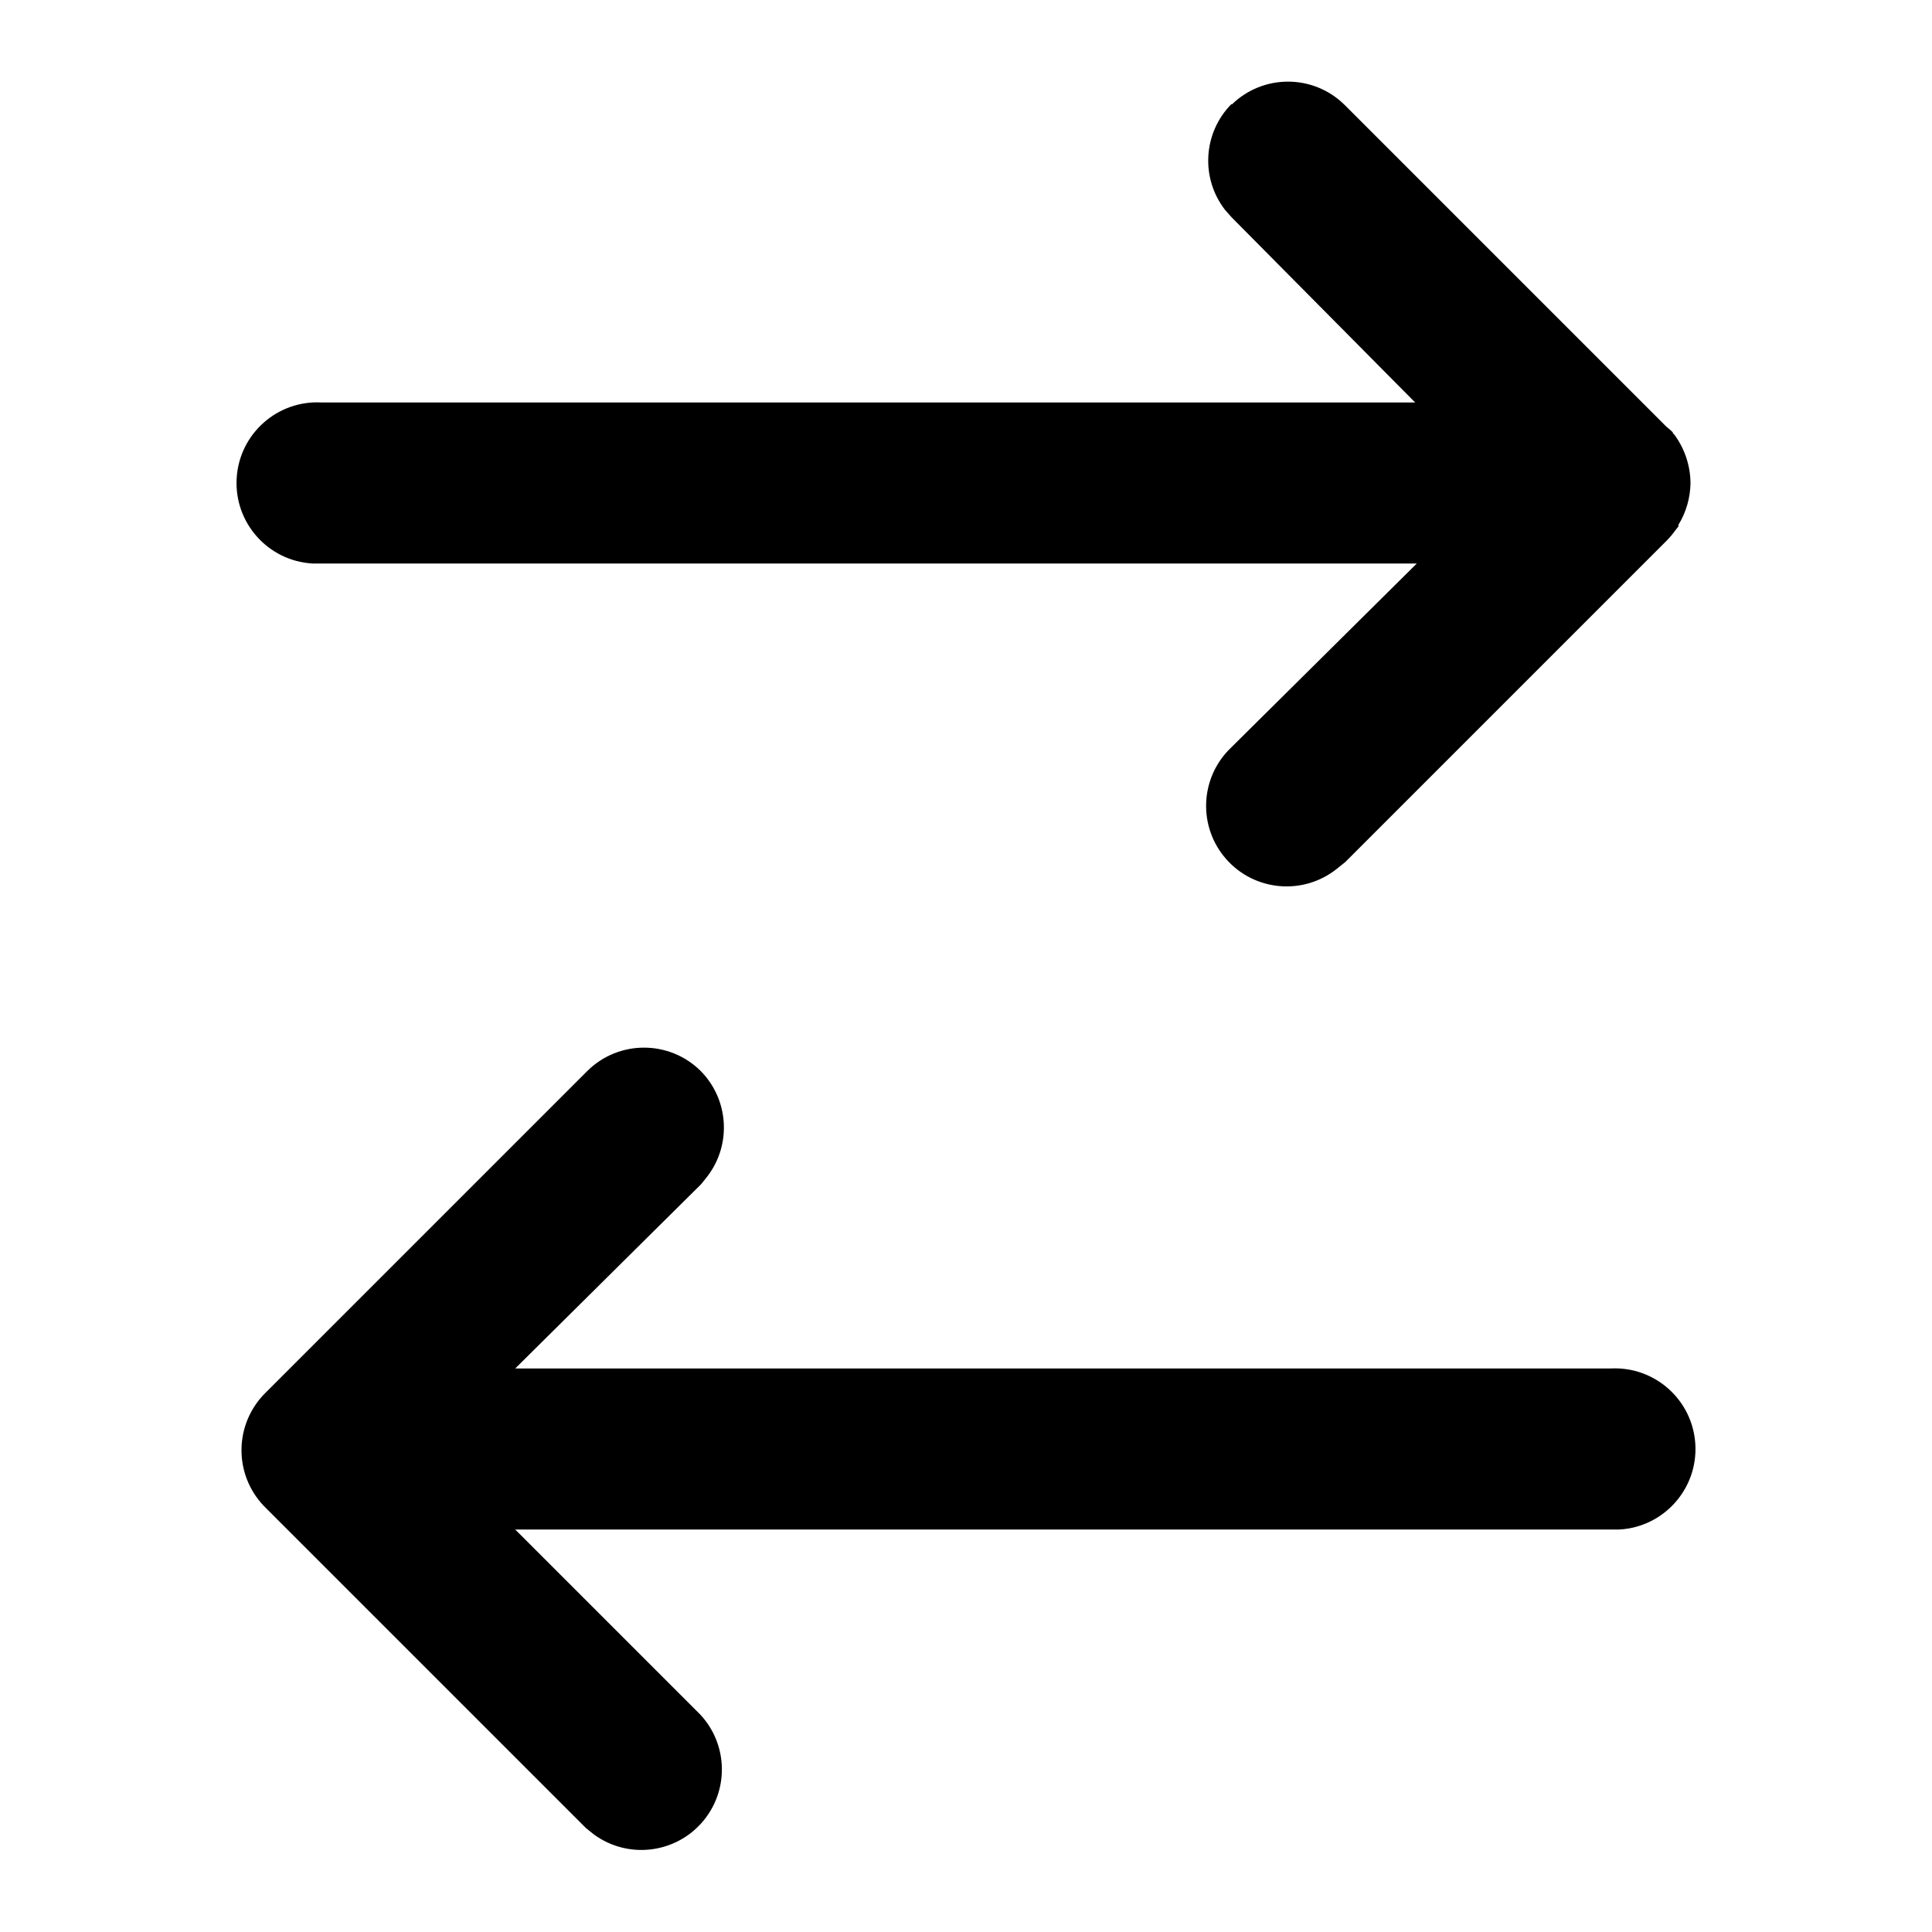
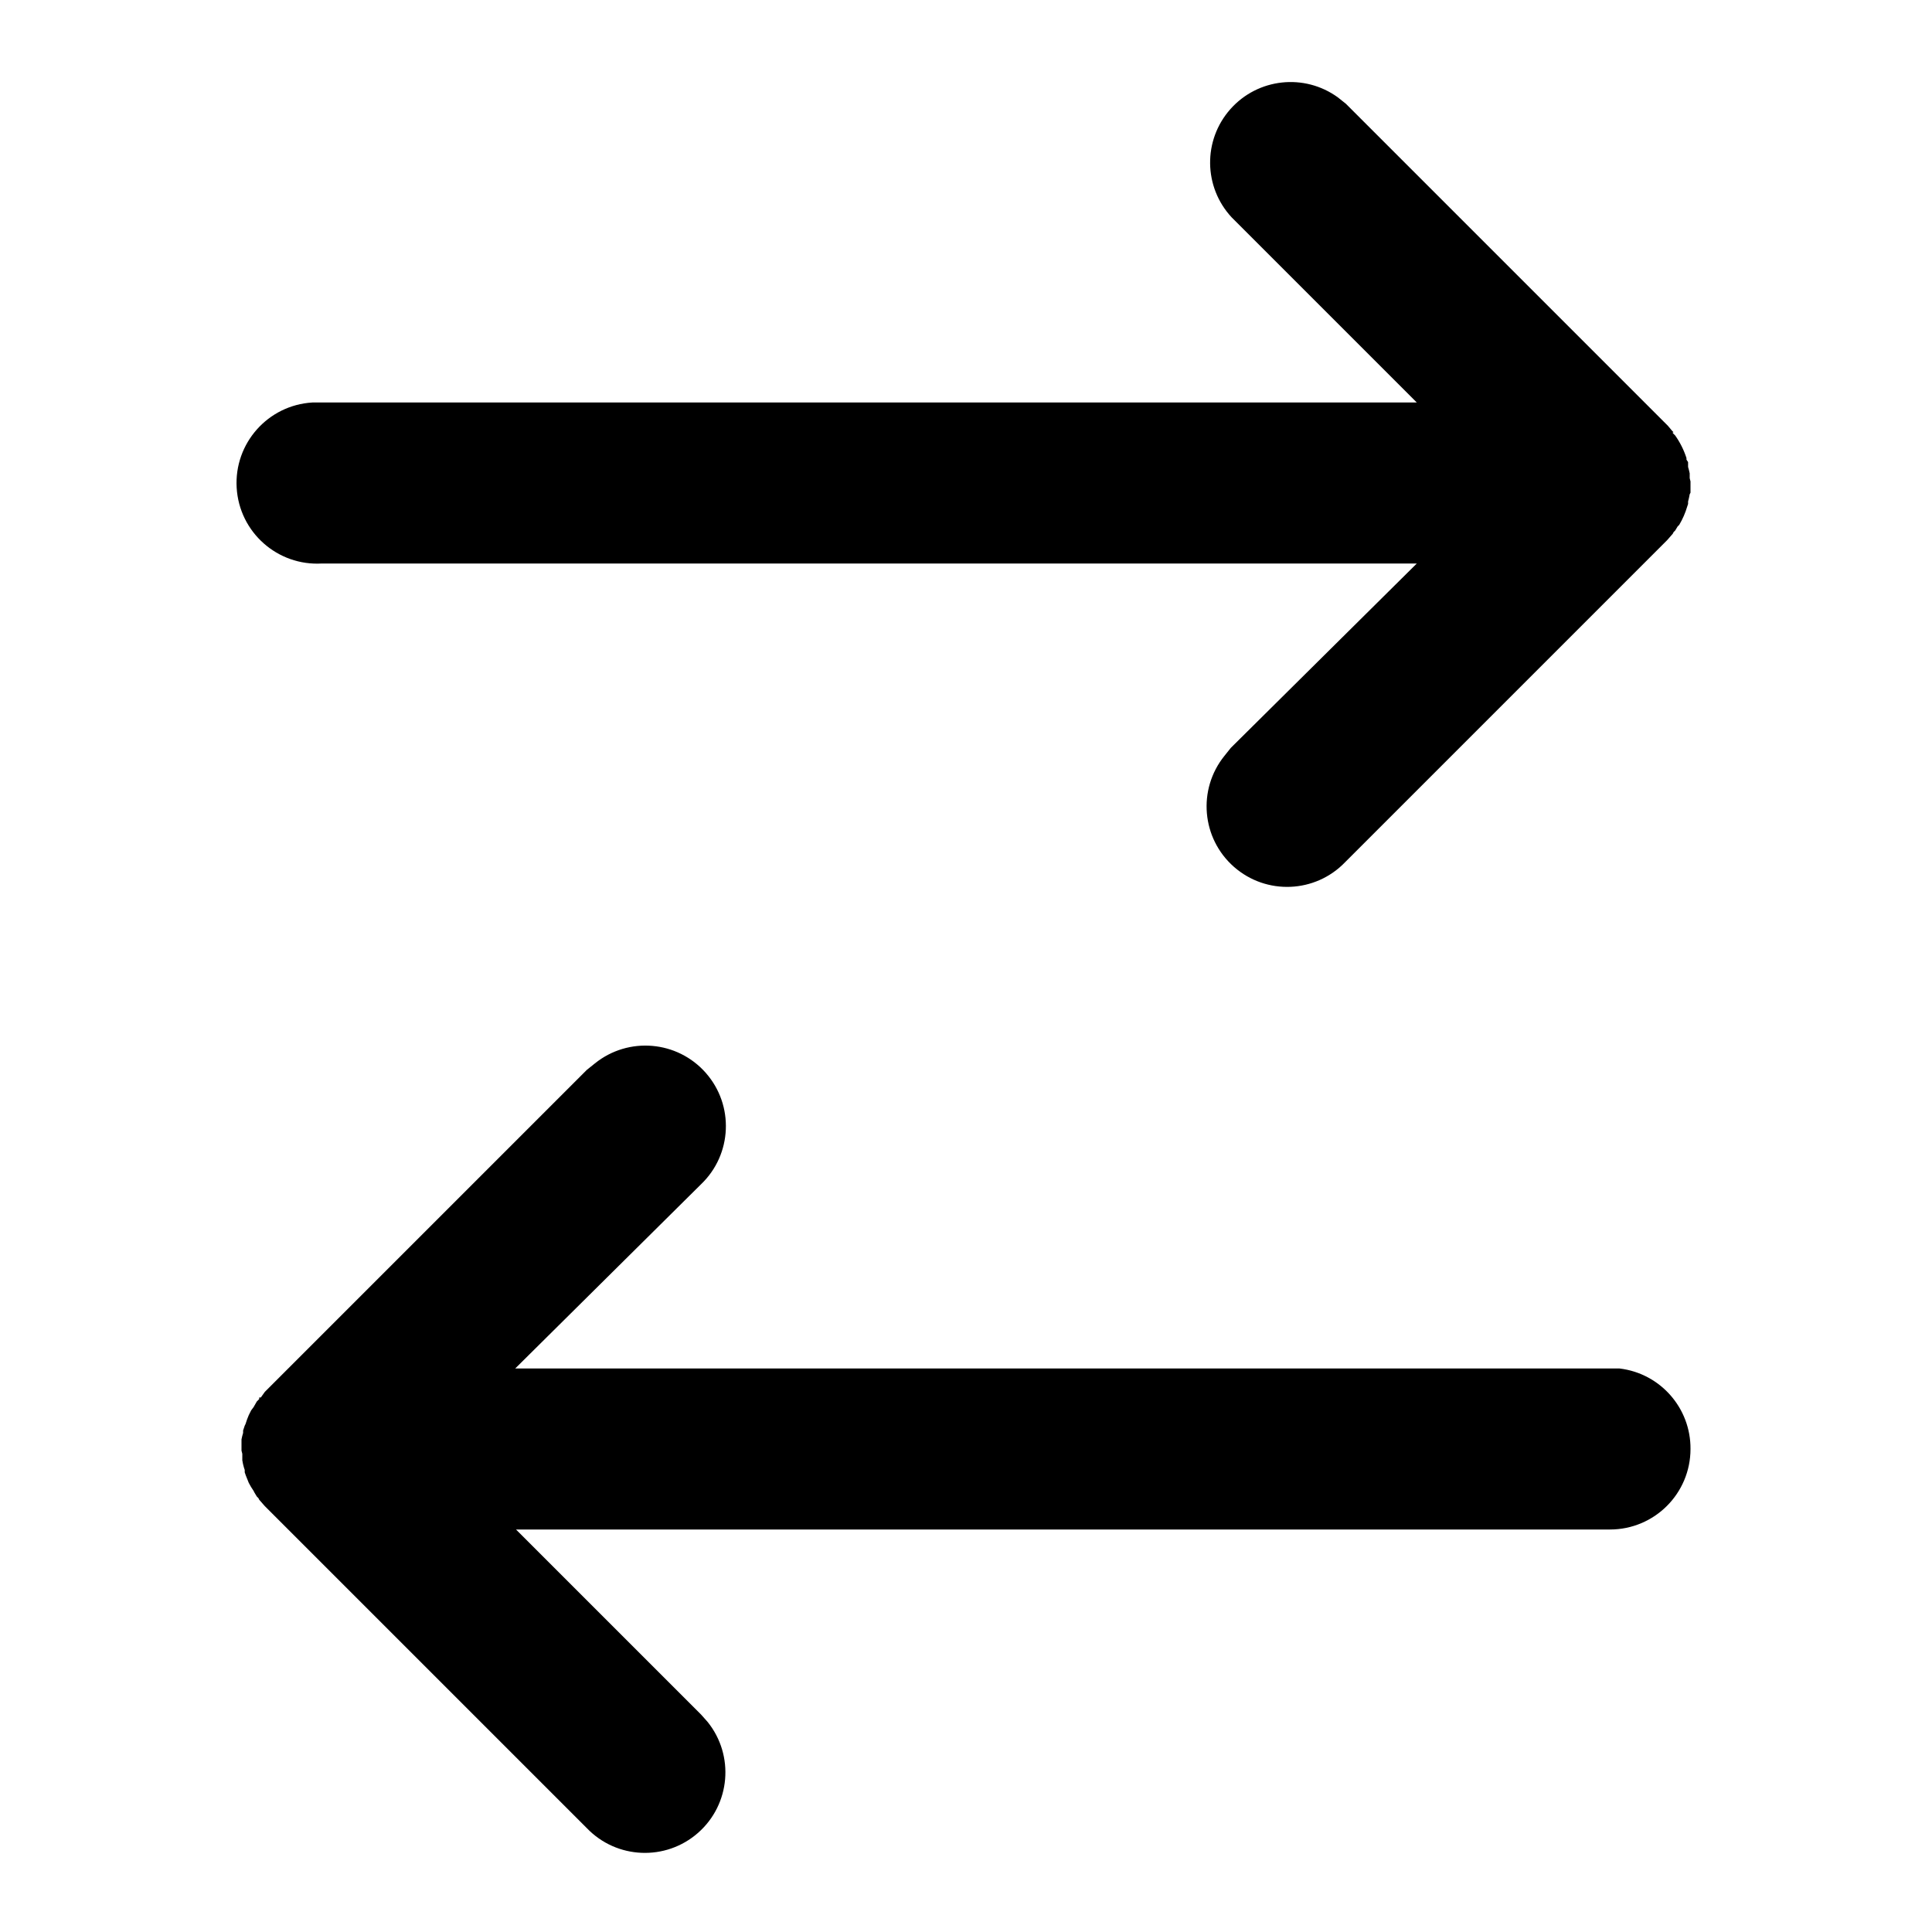
<svg viewBox="0 0 24 24">
-   <path d="M8.7 13.3a1 1 0 01.09 1.31l-.08.1L6.4 17H20a1 1 0 01.12 2H6.4l2.3 2.3a1 1 0 01-1.32 1.49l-.1-.08-4-4-.07-.08v-.01l.07.09A1 1 0 013 18v-.02a1 1 0 010-.07V18a1 1 0 01.3-.7l4-4a1 1 0 011.4 0zm6.6-12a1 1 0 011.4 0l4 4a1 1 0 01.08.07v.01l.02.02a1.03 1.03 0 01.2.6v-.09a1 1 0 010 .06V6a1.02 1.02 0 01-.15.52v.02l-.04.05a1 1 0 01-.1.12l.08-.1-.01.02-.07.08-4 4-.1.08a1 1 0 01-1.32-1.5L17.6 7H3.88A1 1 0 014 5h13.58L15.3 2.7l-.08-.09a1 1 0 01.08-1.32z" />
+   <path d="M21 18a1 1 0 01-1 1H6.41l2.3 2.3.08.09a1 1 0 01-1.5 1.32l-4-4-.07-.08-.01-.02-.02-.02-.03-.05-.01-.02a.88.88 0 01-.06-.1l-.02-.05a.95.95 0 01-.03-.08v-.03l-.01-.03a.73.73 0 01-.02-.09v-.05a1 1 0 010-.03L3 18.02v-.08a1 1 0 010-.03v-.03a.77.77 0 01.02-.08v-.03a1 1 0 01.01-.03l.01-.03.01-.02.02-.06.02-.05.03-.06.03-.04.04-.07.03-.03v-.02h.02l.05-.07 4-4 .1-.08a1 1 0 011.32 1.5L6.4 17h13.72a1 1 0 01.88 1zm-.22-12.63v.01l.03.03a1.04 1.04 0 01.14.28v.02l.02.03a1 1 0 010 .03v.03a1 1 0 01.02.08v.03a1 1 0 010 .03l.01.04v.08a1 1 0 010 .03v.03l-.01.02a1 1 0 01-.02.09v.03l-.01.03a1 1 0 01-.1.23l-.02.02-.03.05-.02.02-.01.02-.07.08-4 4a1 1 0 01-1.5-1.32l.08-.1L17.6 7H4a1 1 0 01-.12-2H17.6l-2.3-2.3a1 1 0 011.32-1.49l.1.08 4 4 .05.06.01.01.01.01z" />
</svg>
